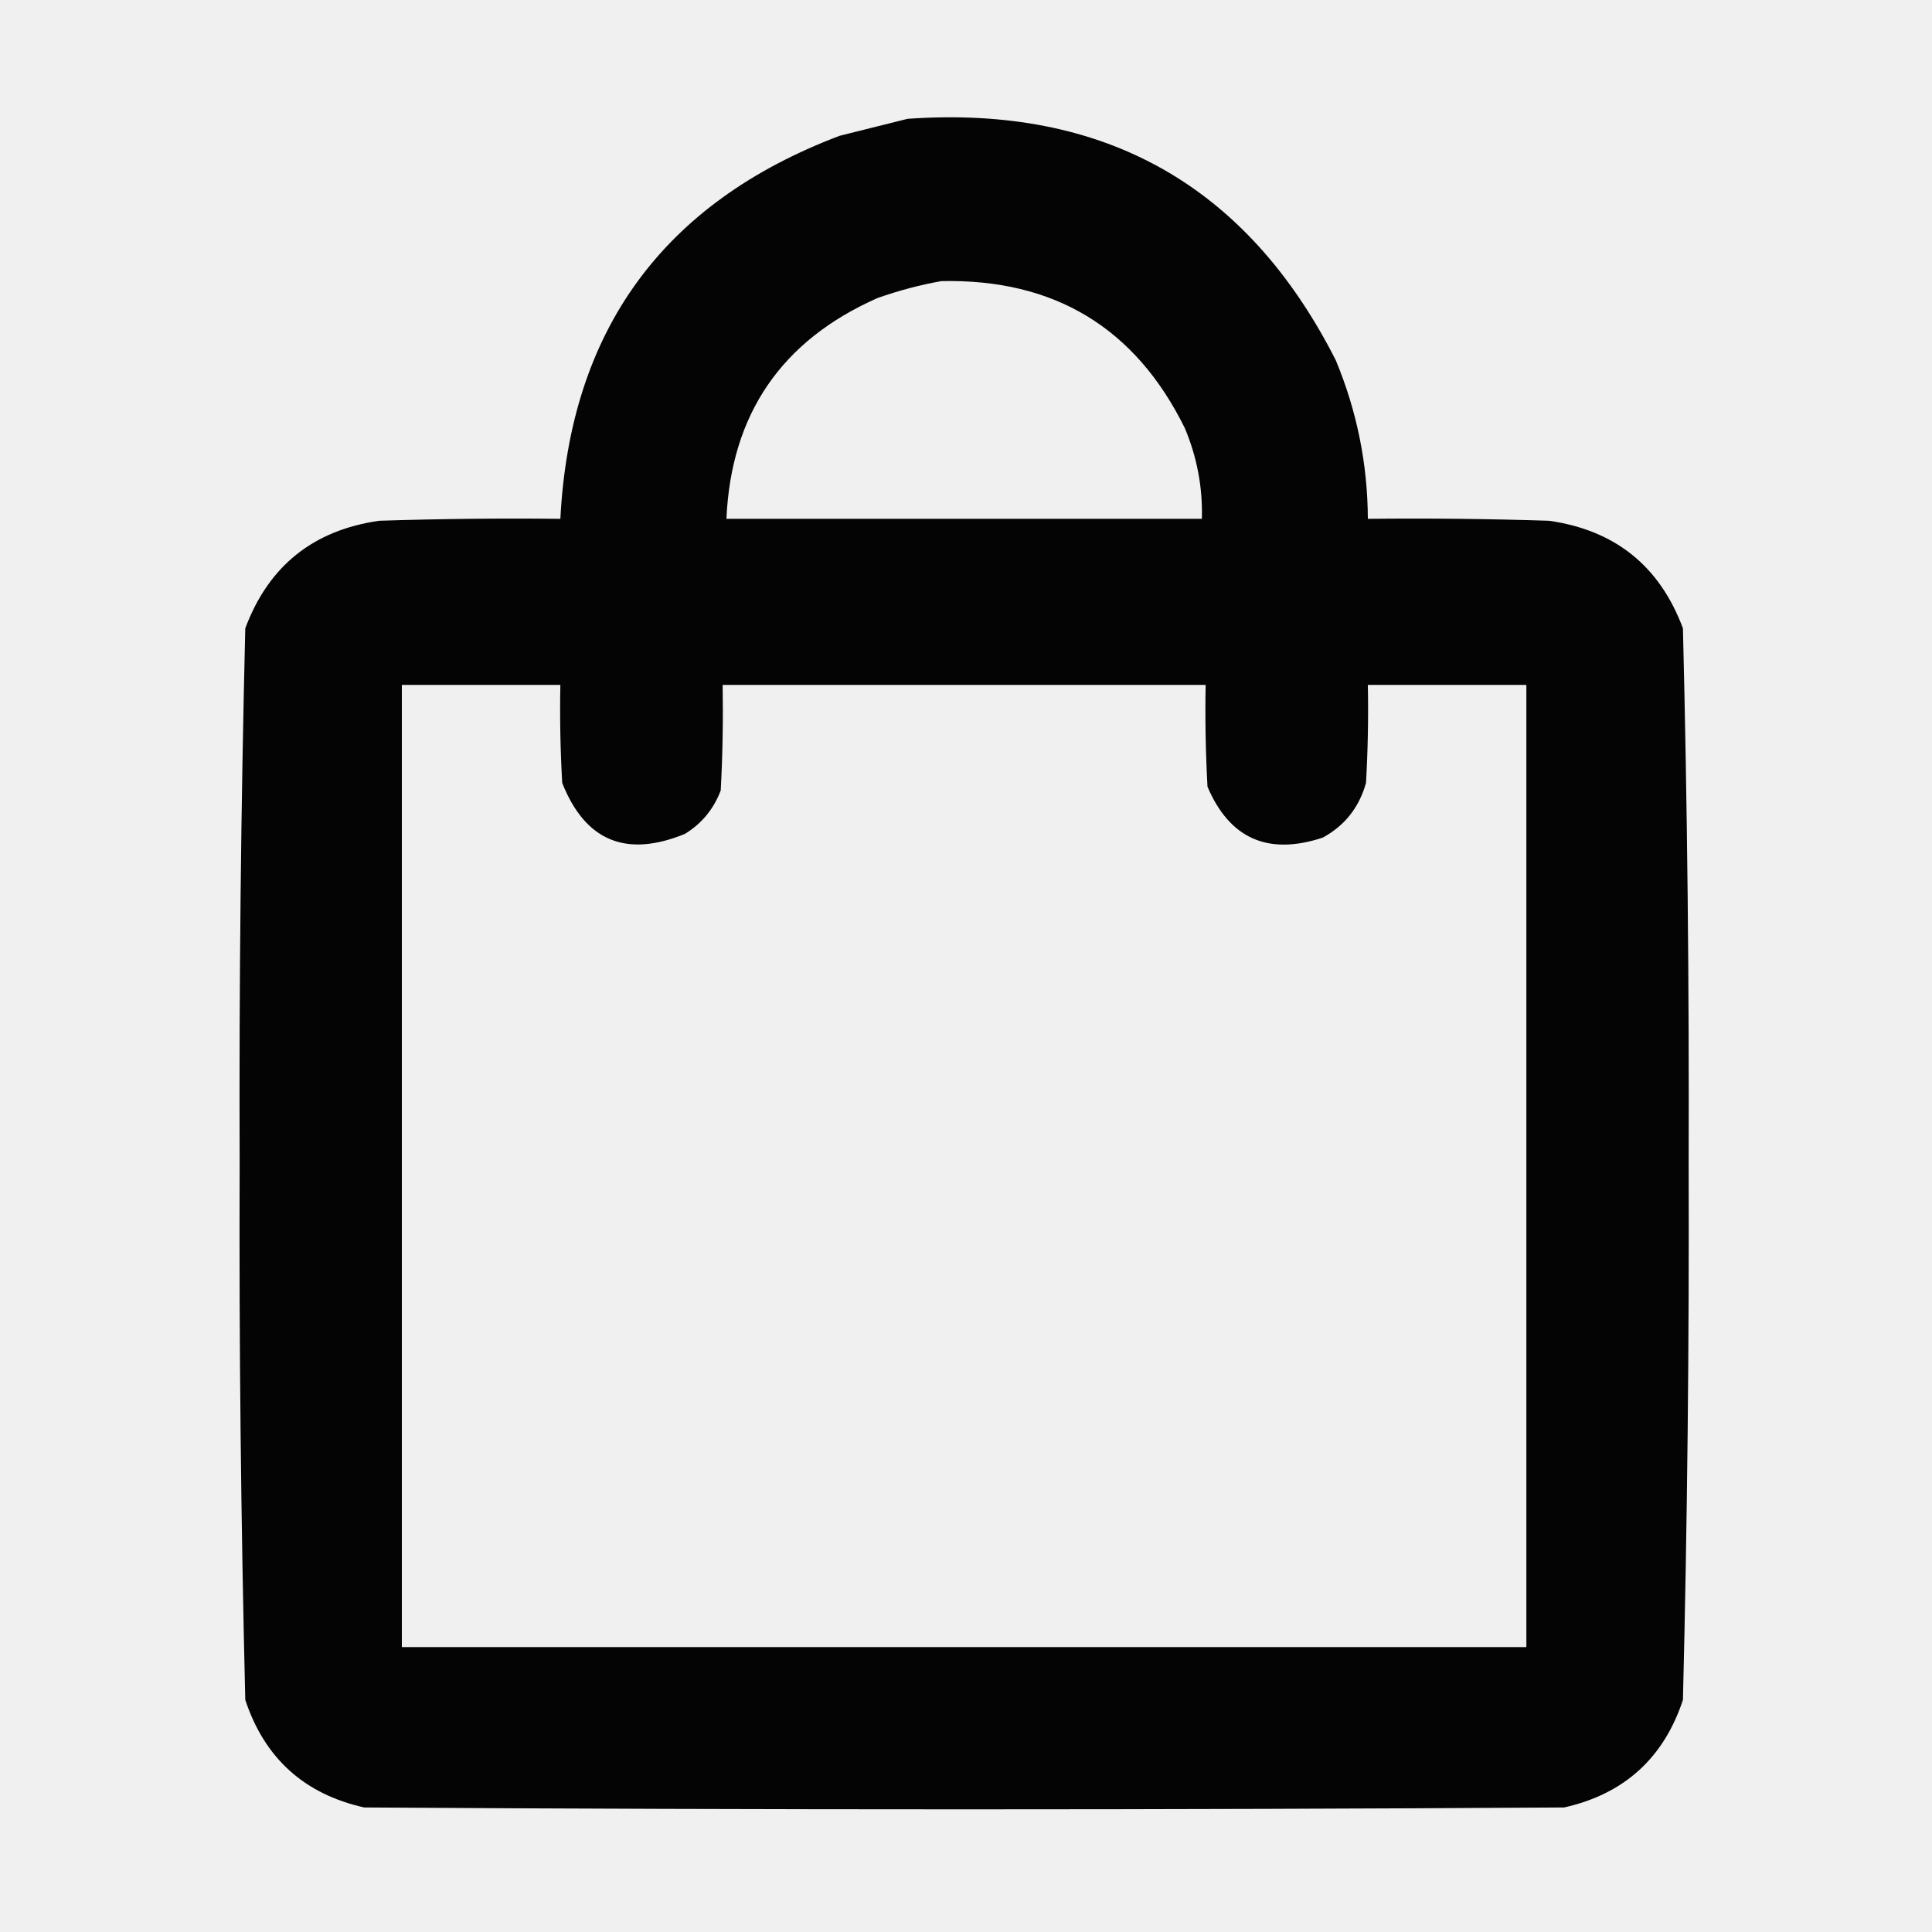
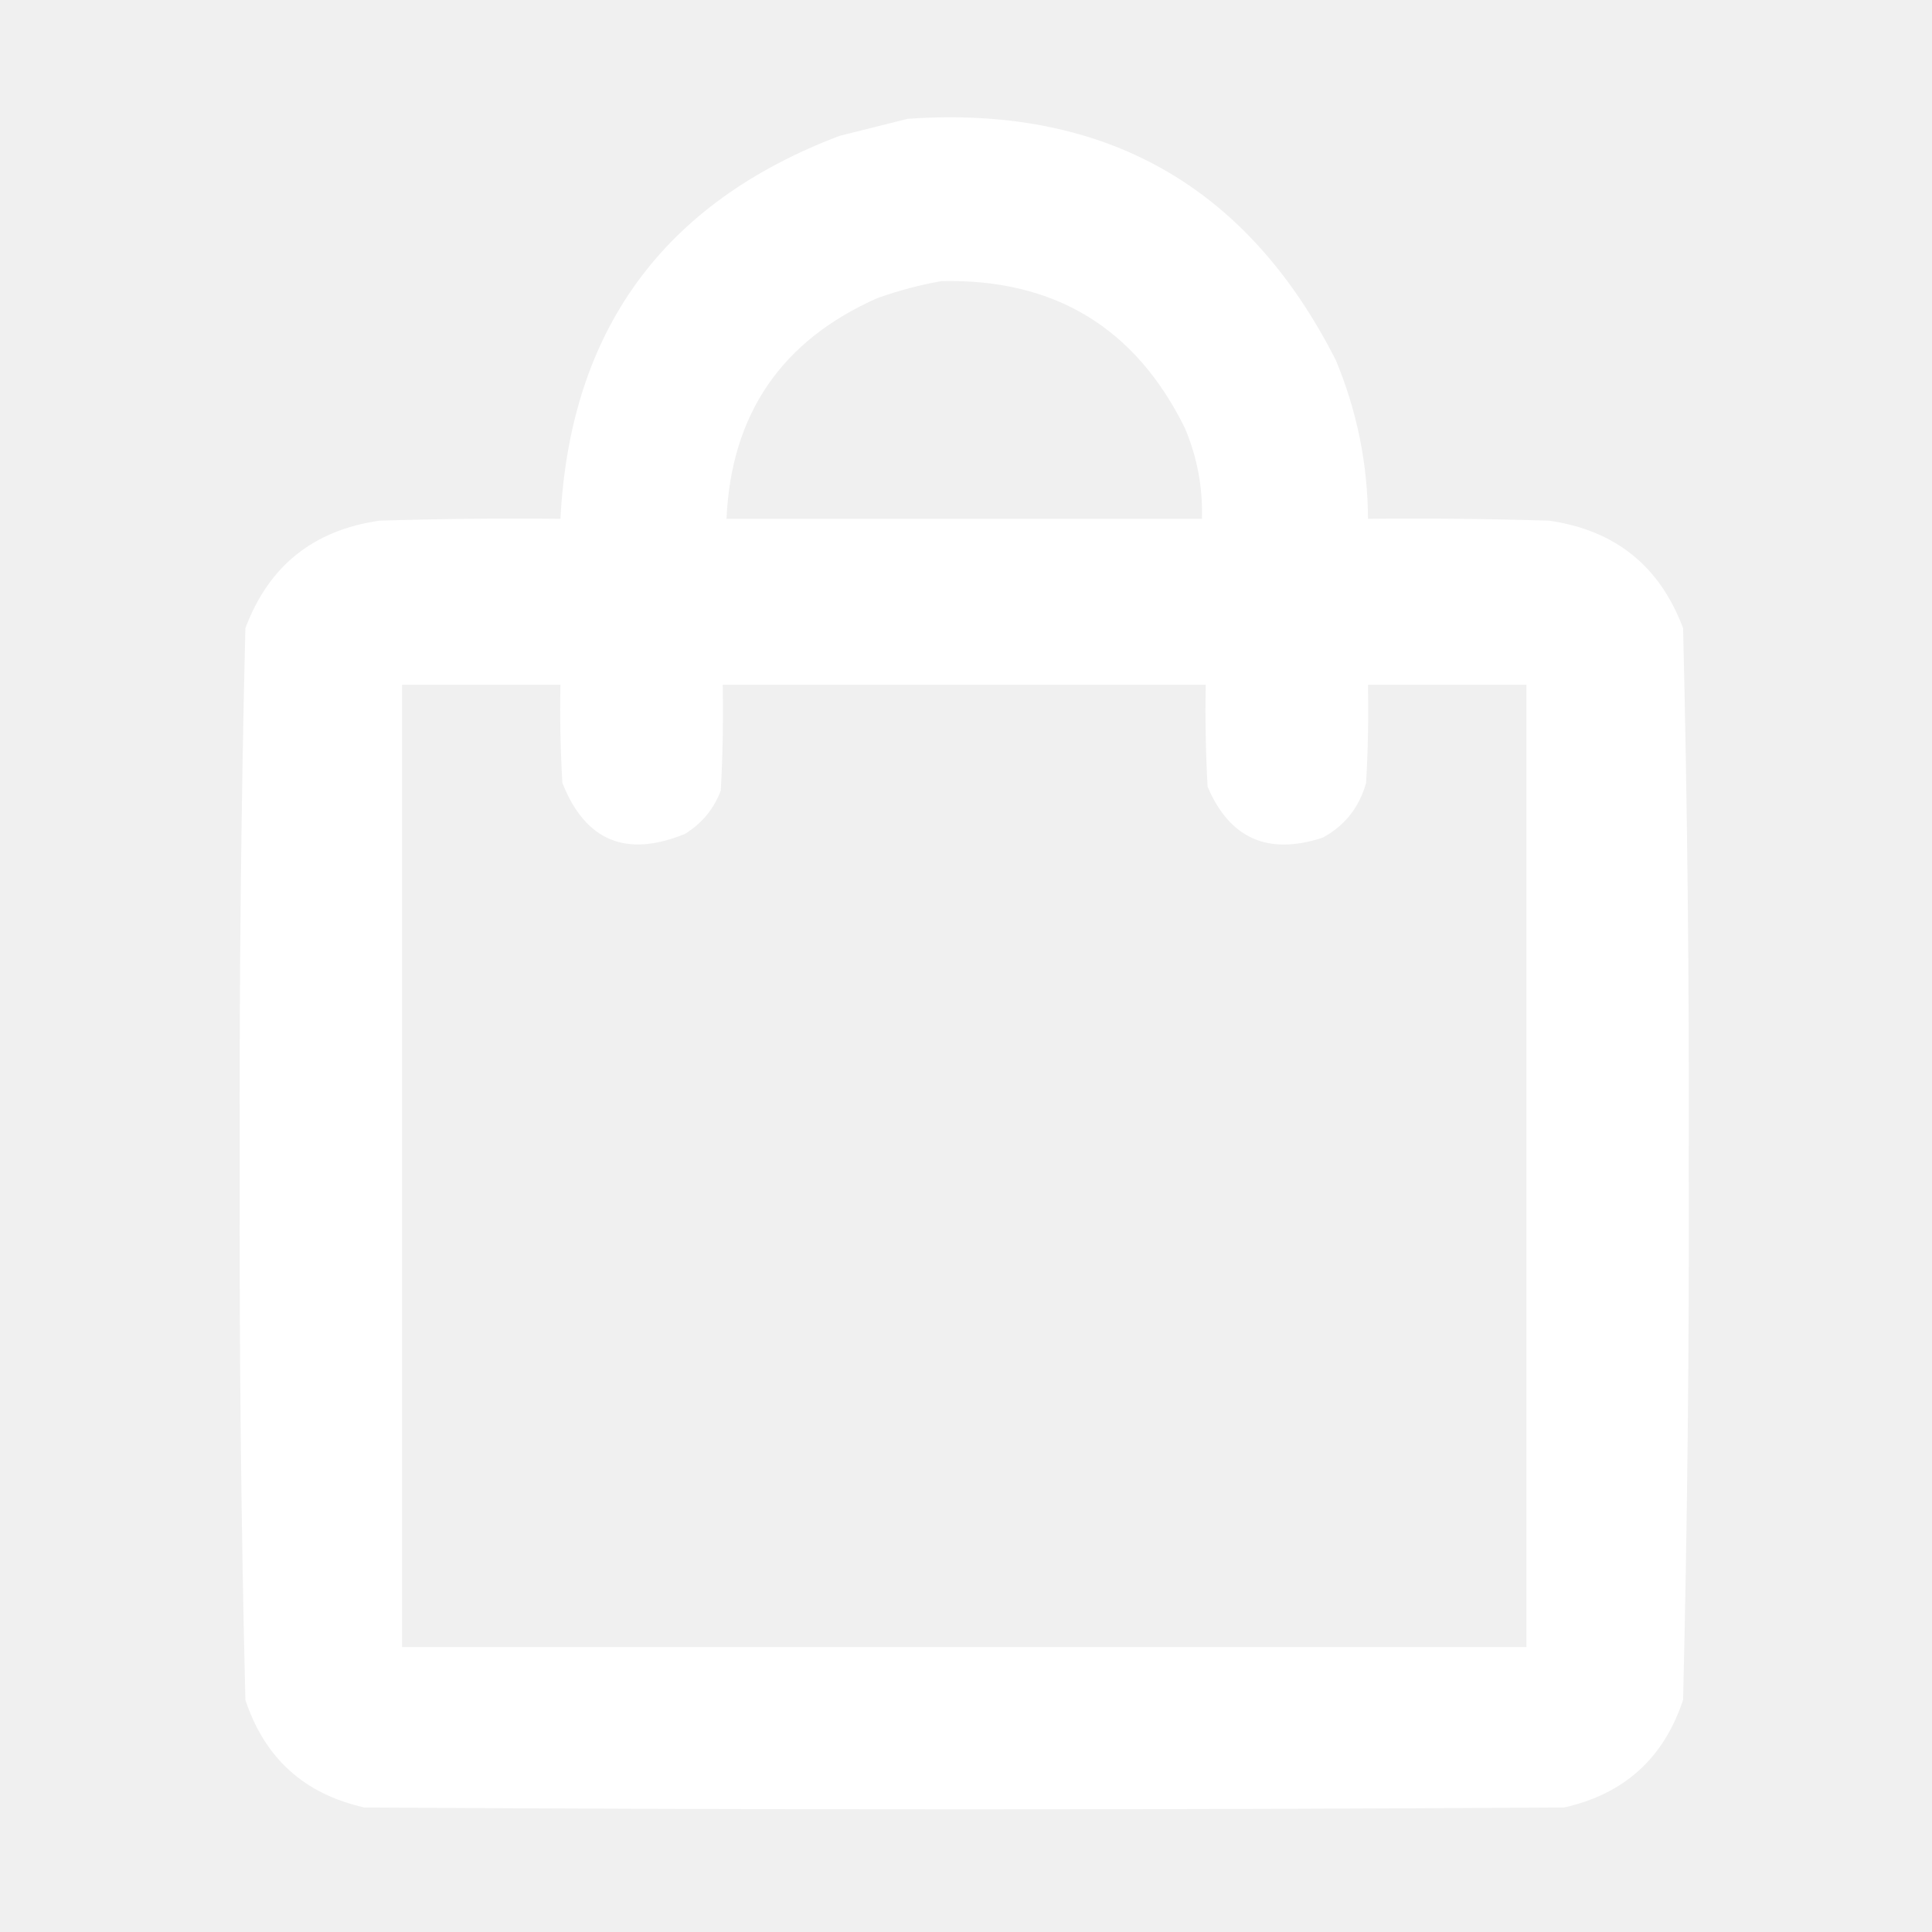
<svg xmlns="http://www.w3.org/2000/svg" width="24" height="24" viewBox="0 0 24 24" fill="none">
-   <path opacity="0.984" fill-rule="evenodd" clip-rule="evenodd" d="M11.274 1.476C13.72 1.304 15.493 2.304 16.594 4.476C16.856 5.107 16.989 5.763 16.992 6.445C17.742 6.437 18.492 6.445 19.242 6.469C20.063 6.586 20.617 7.031 20.906 7.805C20.961 10.021 20.984 12.24 20.977 14.461C20.984 16.682 20.961 18.9 20.906 21.117C20.667 21.841 20.174 22.286 19.43 22.453C14.461 22.484 9.492 22.484 4.524 22.453C3.779 22.286 3.287 21.841 3.047 21.117C2.993 18.9 2.969 16.682 2.977 14.461C2.969 12.24 2.993 10.021 3.047 7.805C3.336 7.031 3.891 6.586 4.711 6.469C5.461 6.445 6.211 6.437 6.961 6.445C7.081 4.103 8.237 2.517 10.43 1.687C10.717 1.616 10.998 1.545 11.274 1.476ZM11.695 3.492C13.096 3.462 14.104 4.071 14.719 5.32C14.87 5.68 14.941 6.055 14.93 6.445C12.961 6.445 10.992 6.445 9.024 6.445C9.082 5.145 9.707 4.231 10.899 3.703C11.165 3.609 11.43 3.539 11.695 3.492ZM4.992 8.508C5.649 8.508 6.305 8.508 6.961 8.508C6.953 8.914 6.961 9.321 6.984 9.726C7.27 10.447 7.778 10.658 8.508 10.359C8.717 10.231 8.865 10.051 8.953 9.82C8.977 9.383 8.984 8.945 8.977 8.508C10.977 8.508 12.977 8.508 14.977 8.508C14.969 8.93 14.977 9.352 15 9.773C15.275 10.418 15.751 10.629 16.43 10.406C16.704 10.258 16.883 10.031 16.969 9.726C16.992 9.321 17 8.914 16.992 8.508C17.648 8.508 18.305 8.508 18.961 8.508C18.961 12.492 18.961 16.477 18.961 20.461C14.305 20.461 9.649 20.461 4.992 20.461C4.992 16.477 4.992 12.492 4.992 8.508Z" fill="currentColor" />
+   <path opacity="0.984" fill-rule="evenodd" clip-rule="evenodd" d="M11.275 1.476C13.721 1.304 15.494 2.304 16.595 4.476C16.857 5.106 16.99 5.762 16.994 6.445C17.744 6.437 18.494 6.445 19.244 6.468C20.064 6.586 20.619 7.031 20.908 7.804C20.962 10.021 20.985 12.239 20.978 14.46C20.985 16.681 20.962 18.9 20.908 21.117C20.668 21.841 20.176 22.286 19.431 22.453C14.462 22.484 9.494 22.484 4.525 22.453C3.78 22.286 3.288 21.841 3.048 21.117C2.994 18.9 2.971 16.681 2.978 14.46C2.971 12.239 2.994 10.021 3.048 7.804C3.337 7.031 3.892 6.586 4.712 6.468C5.462 6.445 6.212 6.437 6.962 6.445C7.082 4.102 8.239 2.517 10.431 1.687C10.718 1.615 11 1.545 11.275 1.476ZM11.697 3.492C13.097 3.461 14.105 4.07 14.72 5.32C14.872 5.68 14.942 6.055 14.931 6.445C12.962 6.445 10.993 6.445 9.025 6.445C9.083 5.144 9.708 4.23 10.9 3.703C11.166 3.609 11.431 3.538 11.697 3.492ZM4.994 8.507C5.65 8.507 6.306 8.507 6.962 8.507C6.954 8.914 6.962 9.32 6.986 9.726C7.271 10.447 7.779 10.658 8.509 10.359C8.718 10.23 8.867 10.051 8.954 9.82C8.978 9.383 8.986 8.945 8.978 8.507C10.978 8.507 12.978 8.507 14.978 8.507C14.97 8.929 14.978 9.351 15.001 9.773C15.276 10.417 15.752 10.628 16.431 10.406C16.705 10.257 16.885 10.031 16.97 9.726C16.994 9.32 17.001 8.914 16.994 8.507C17.65 8.507 18.306 8.507 18.962 8.507C18.962 12.492 18.962 16.476 18.962 20.46C14.306 20.46 9.65 20.46 4.994 20.46C4.994 16.476 4.994 12.492 4.994 8.507Z" fill="white" />
</svg>
